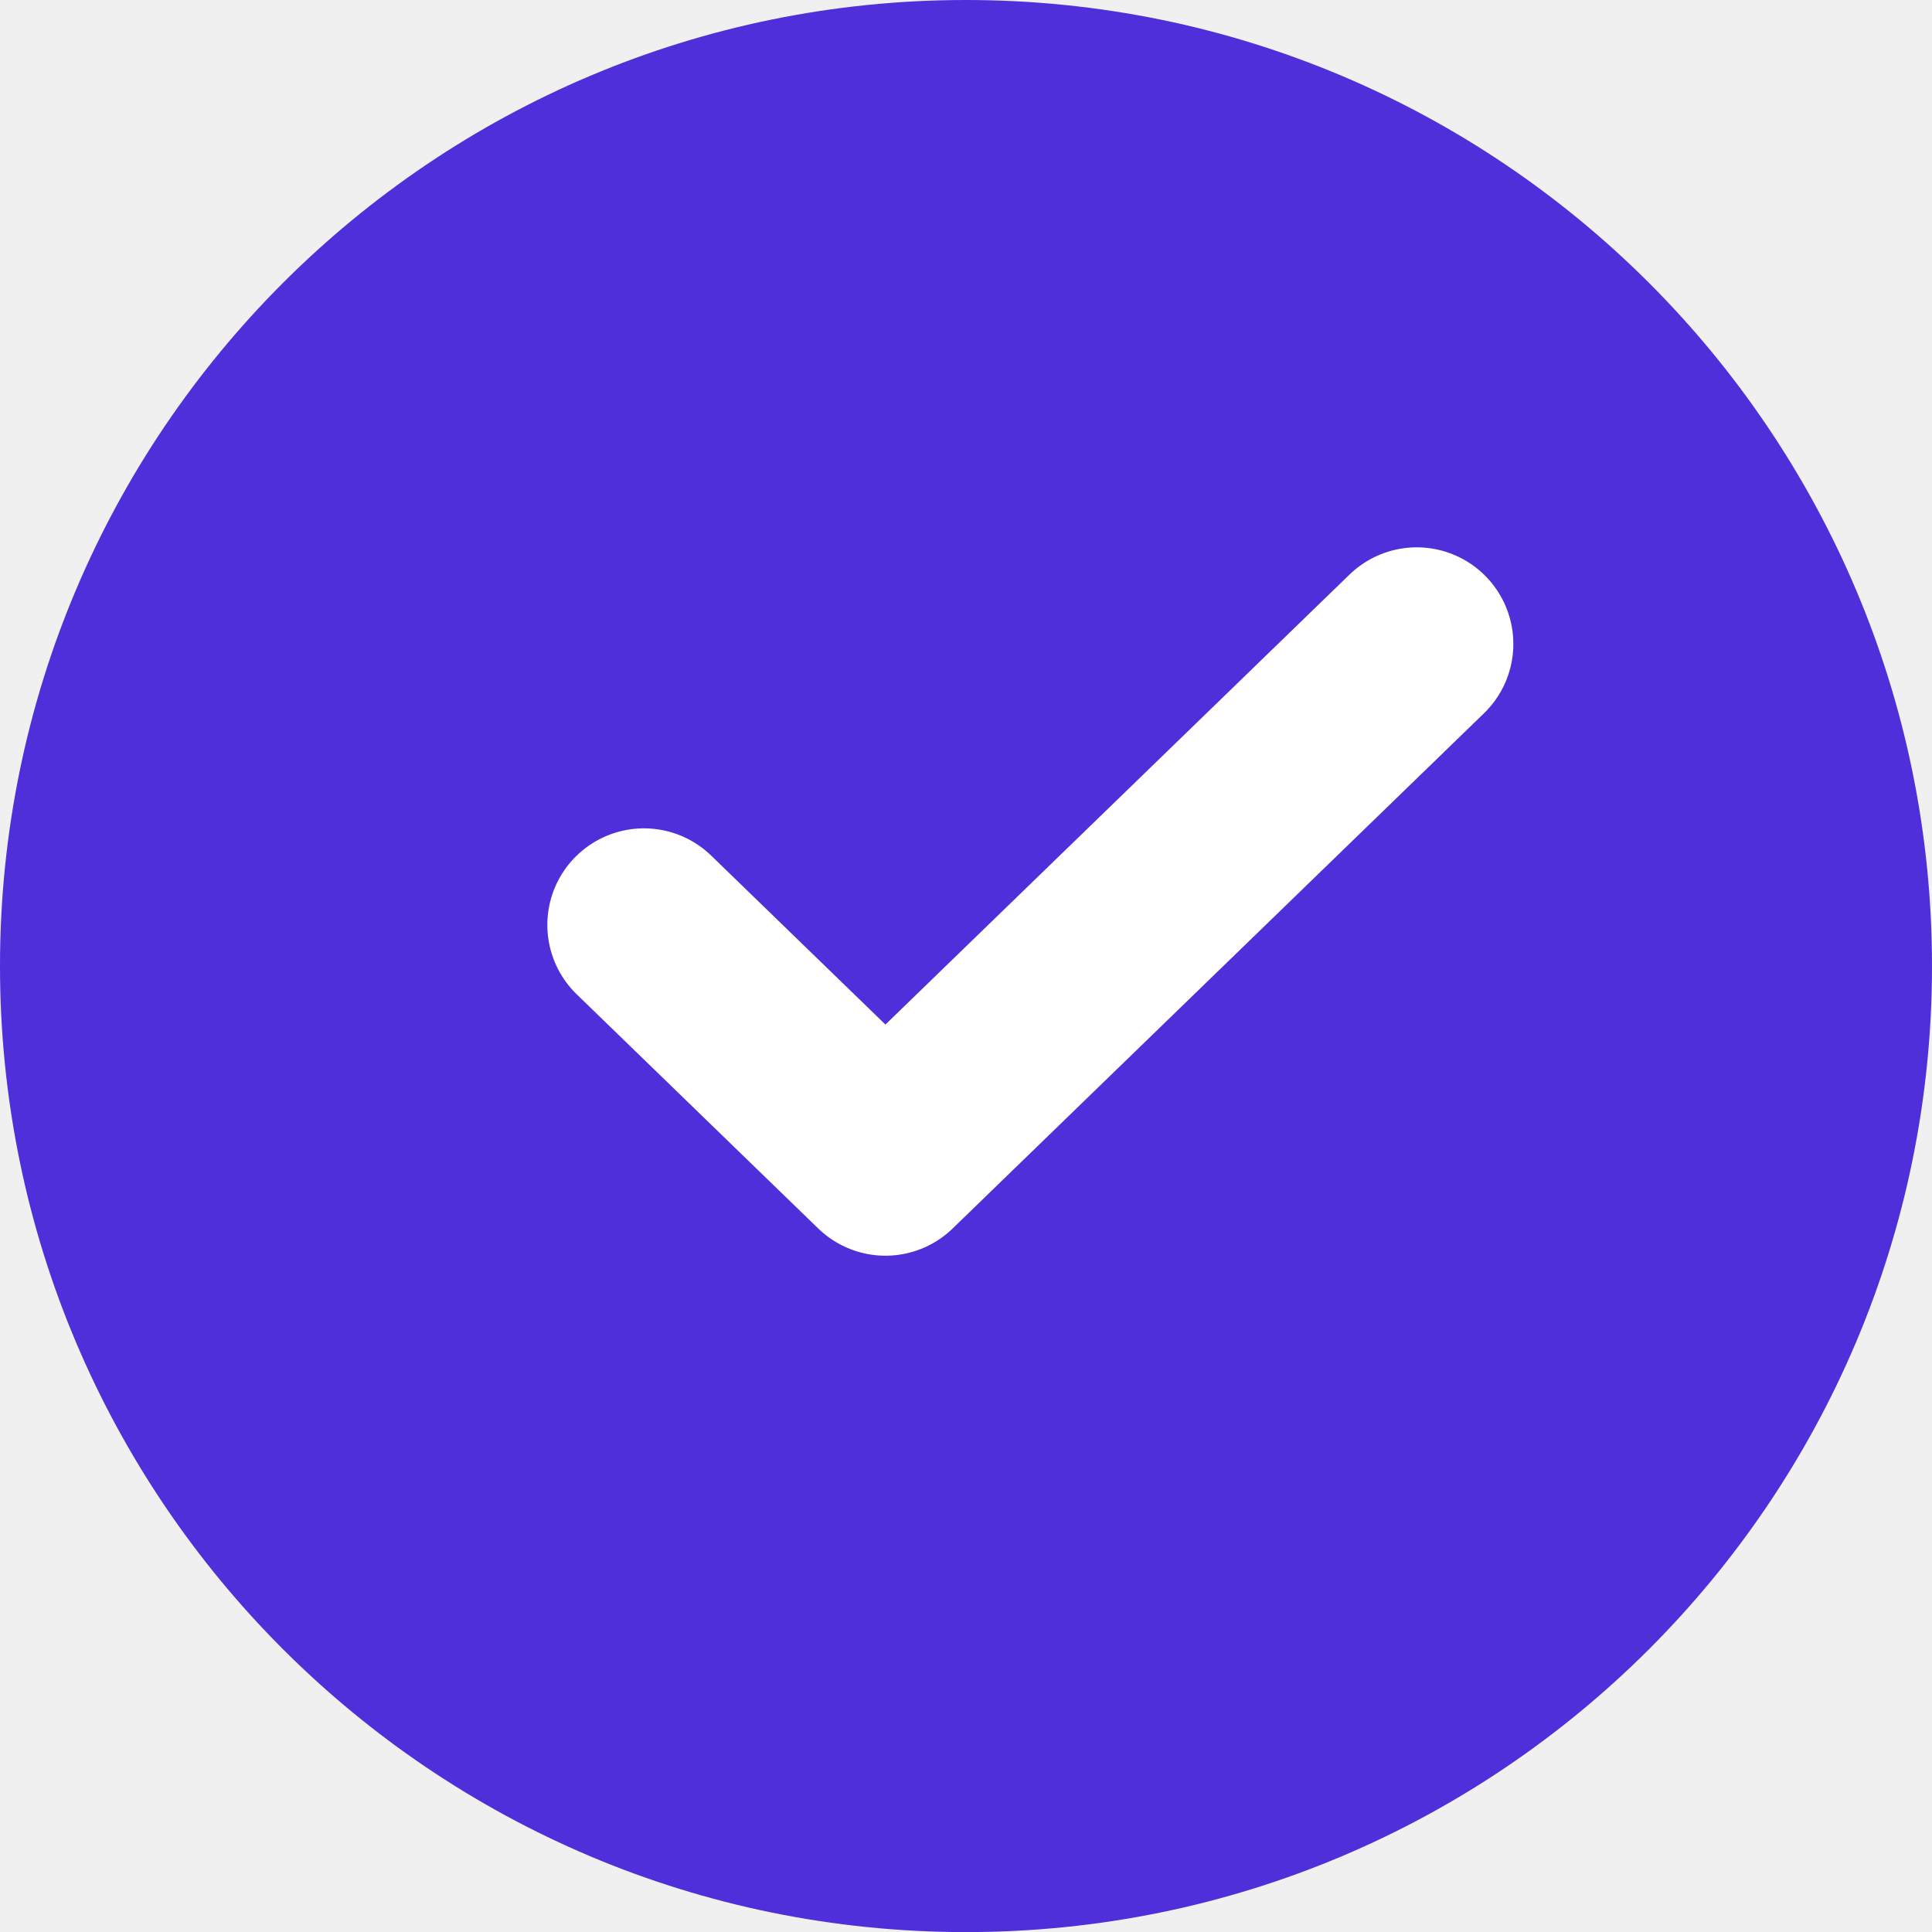
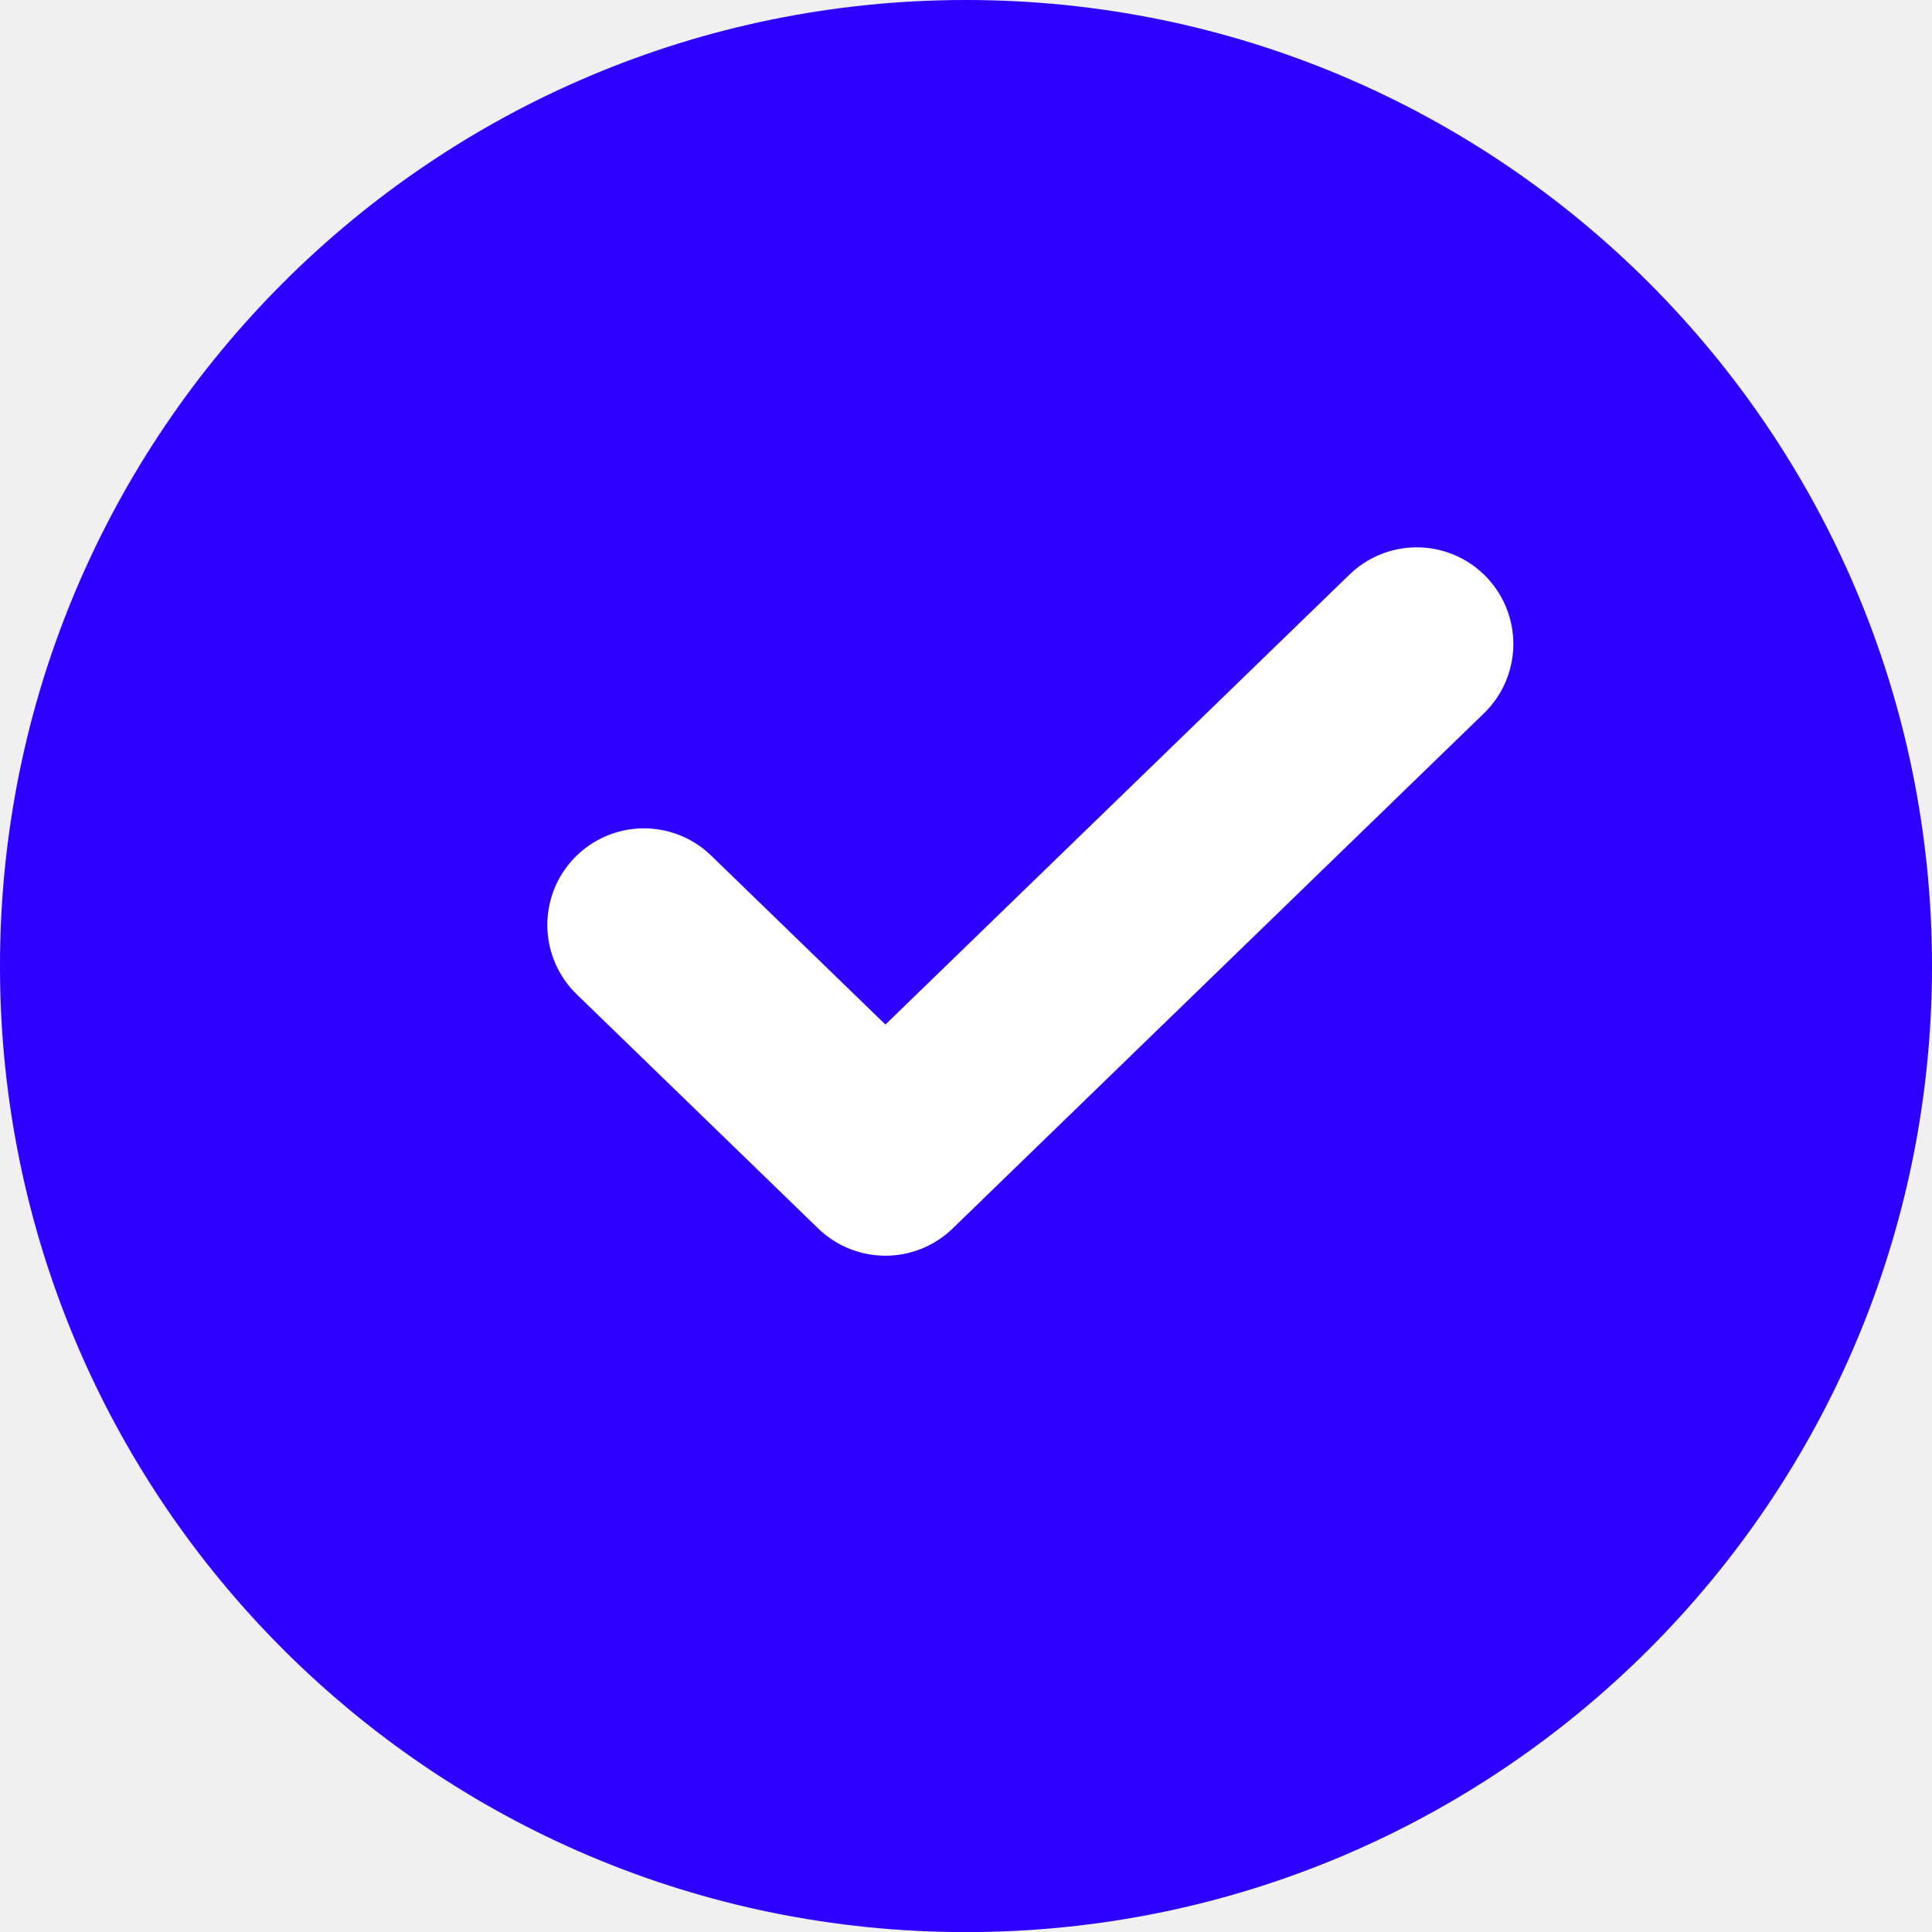
<svg xmlns="http://www.w3.org/2000/svg" width="20" height="20" viewBox="0 0 20 20" fill="none">
-   <rect width="20" height="20.001" rx="10" fill="#4E2FDA" />
+   <rect width="20" height="20.001" rx="10" fill="#2E00FF" />
  <path d="M14.666 6.666L9.166 11.999L6.666 9.575" stroke="white" stroke-width="2" stroke-linecap="round" stroke-linejoin="round" />
</svg>
